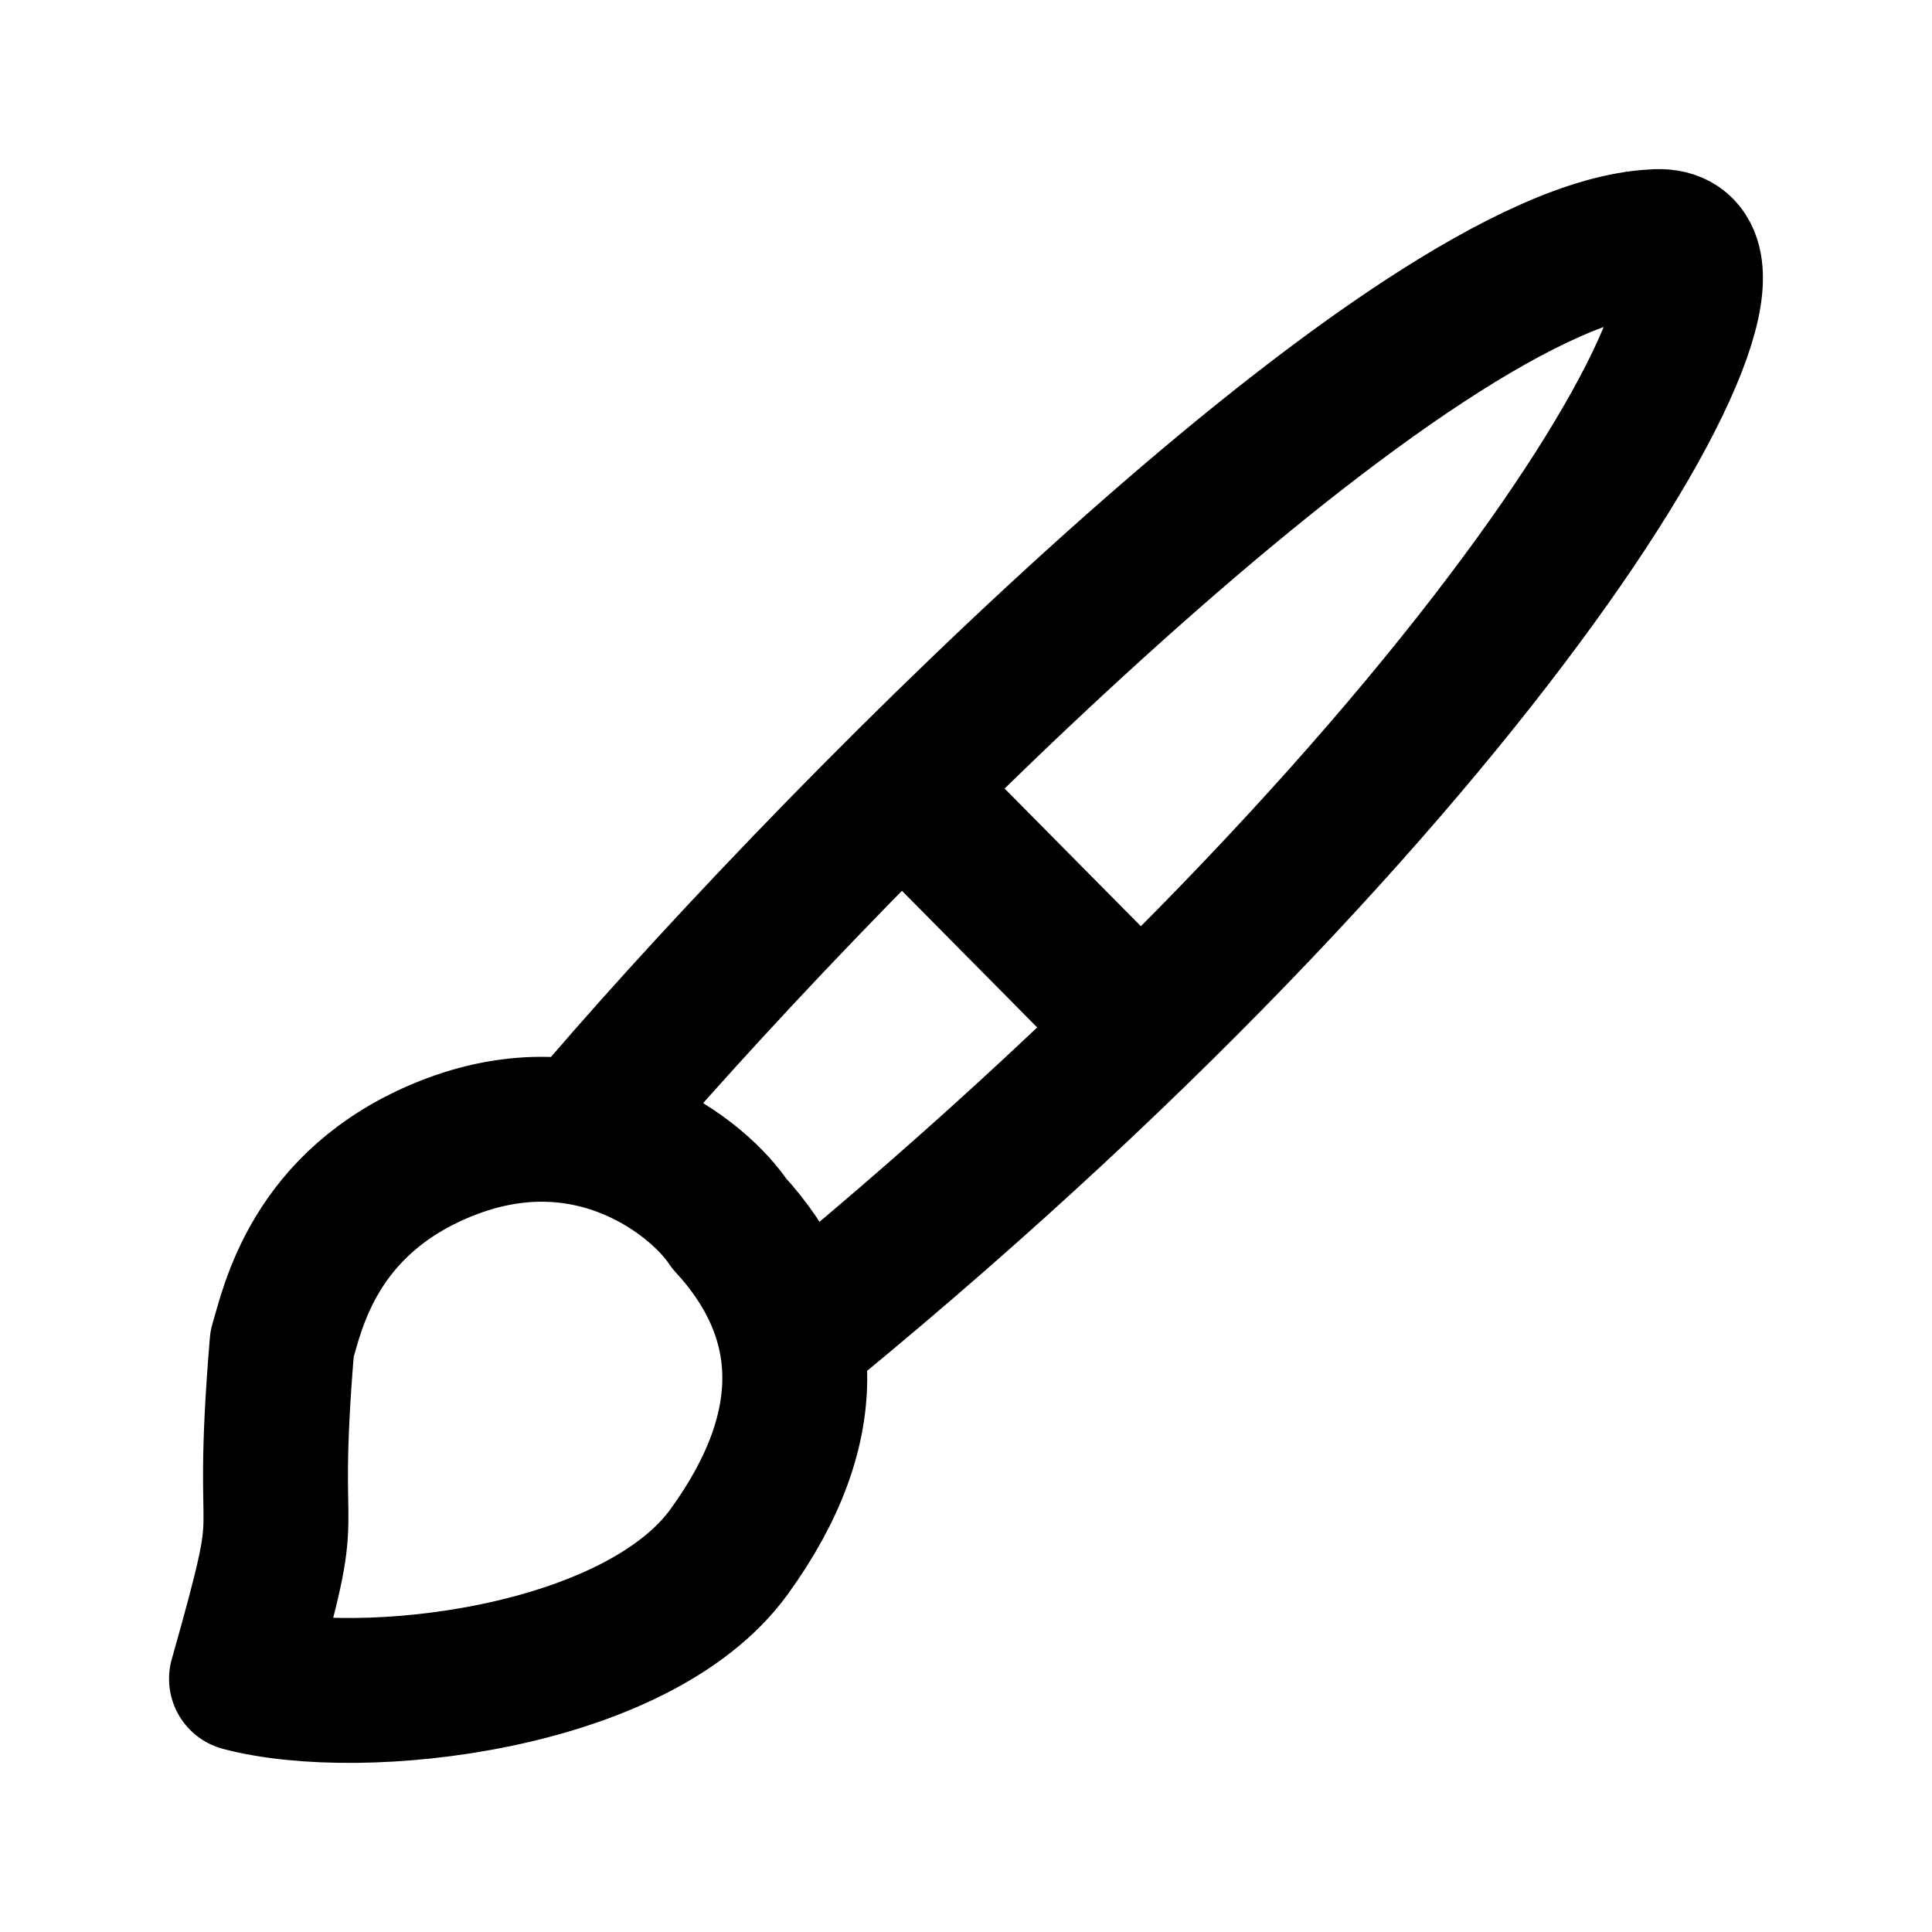
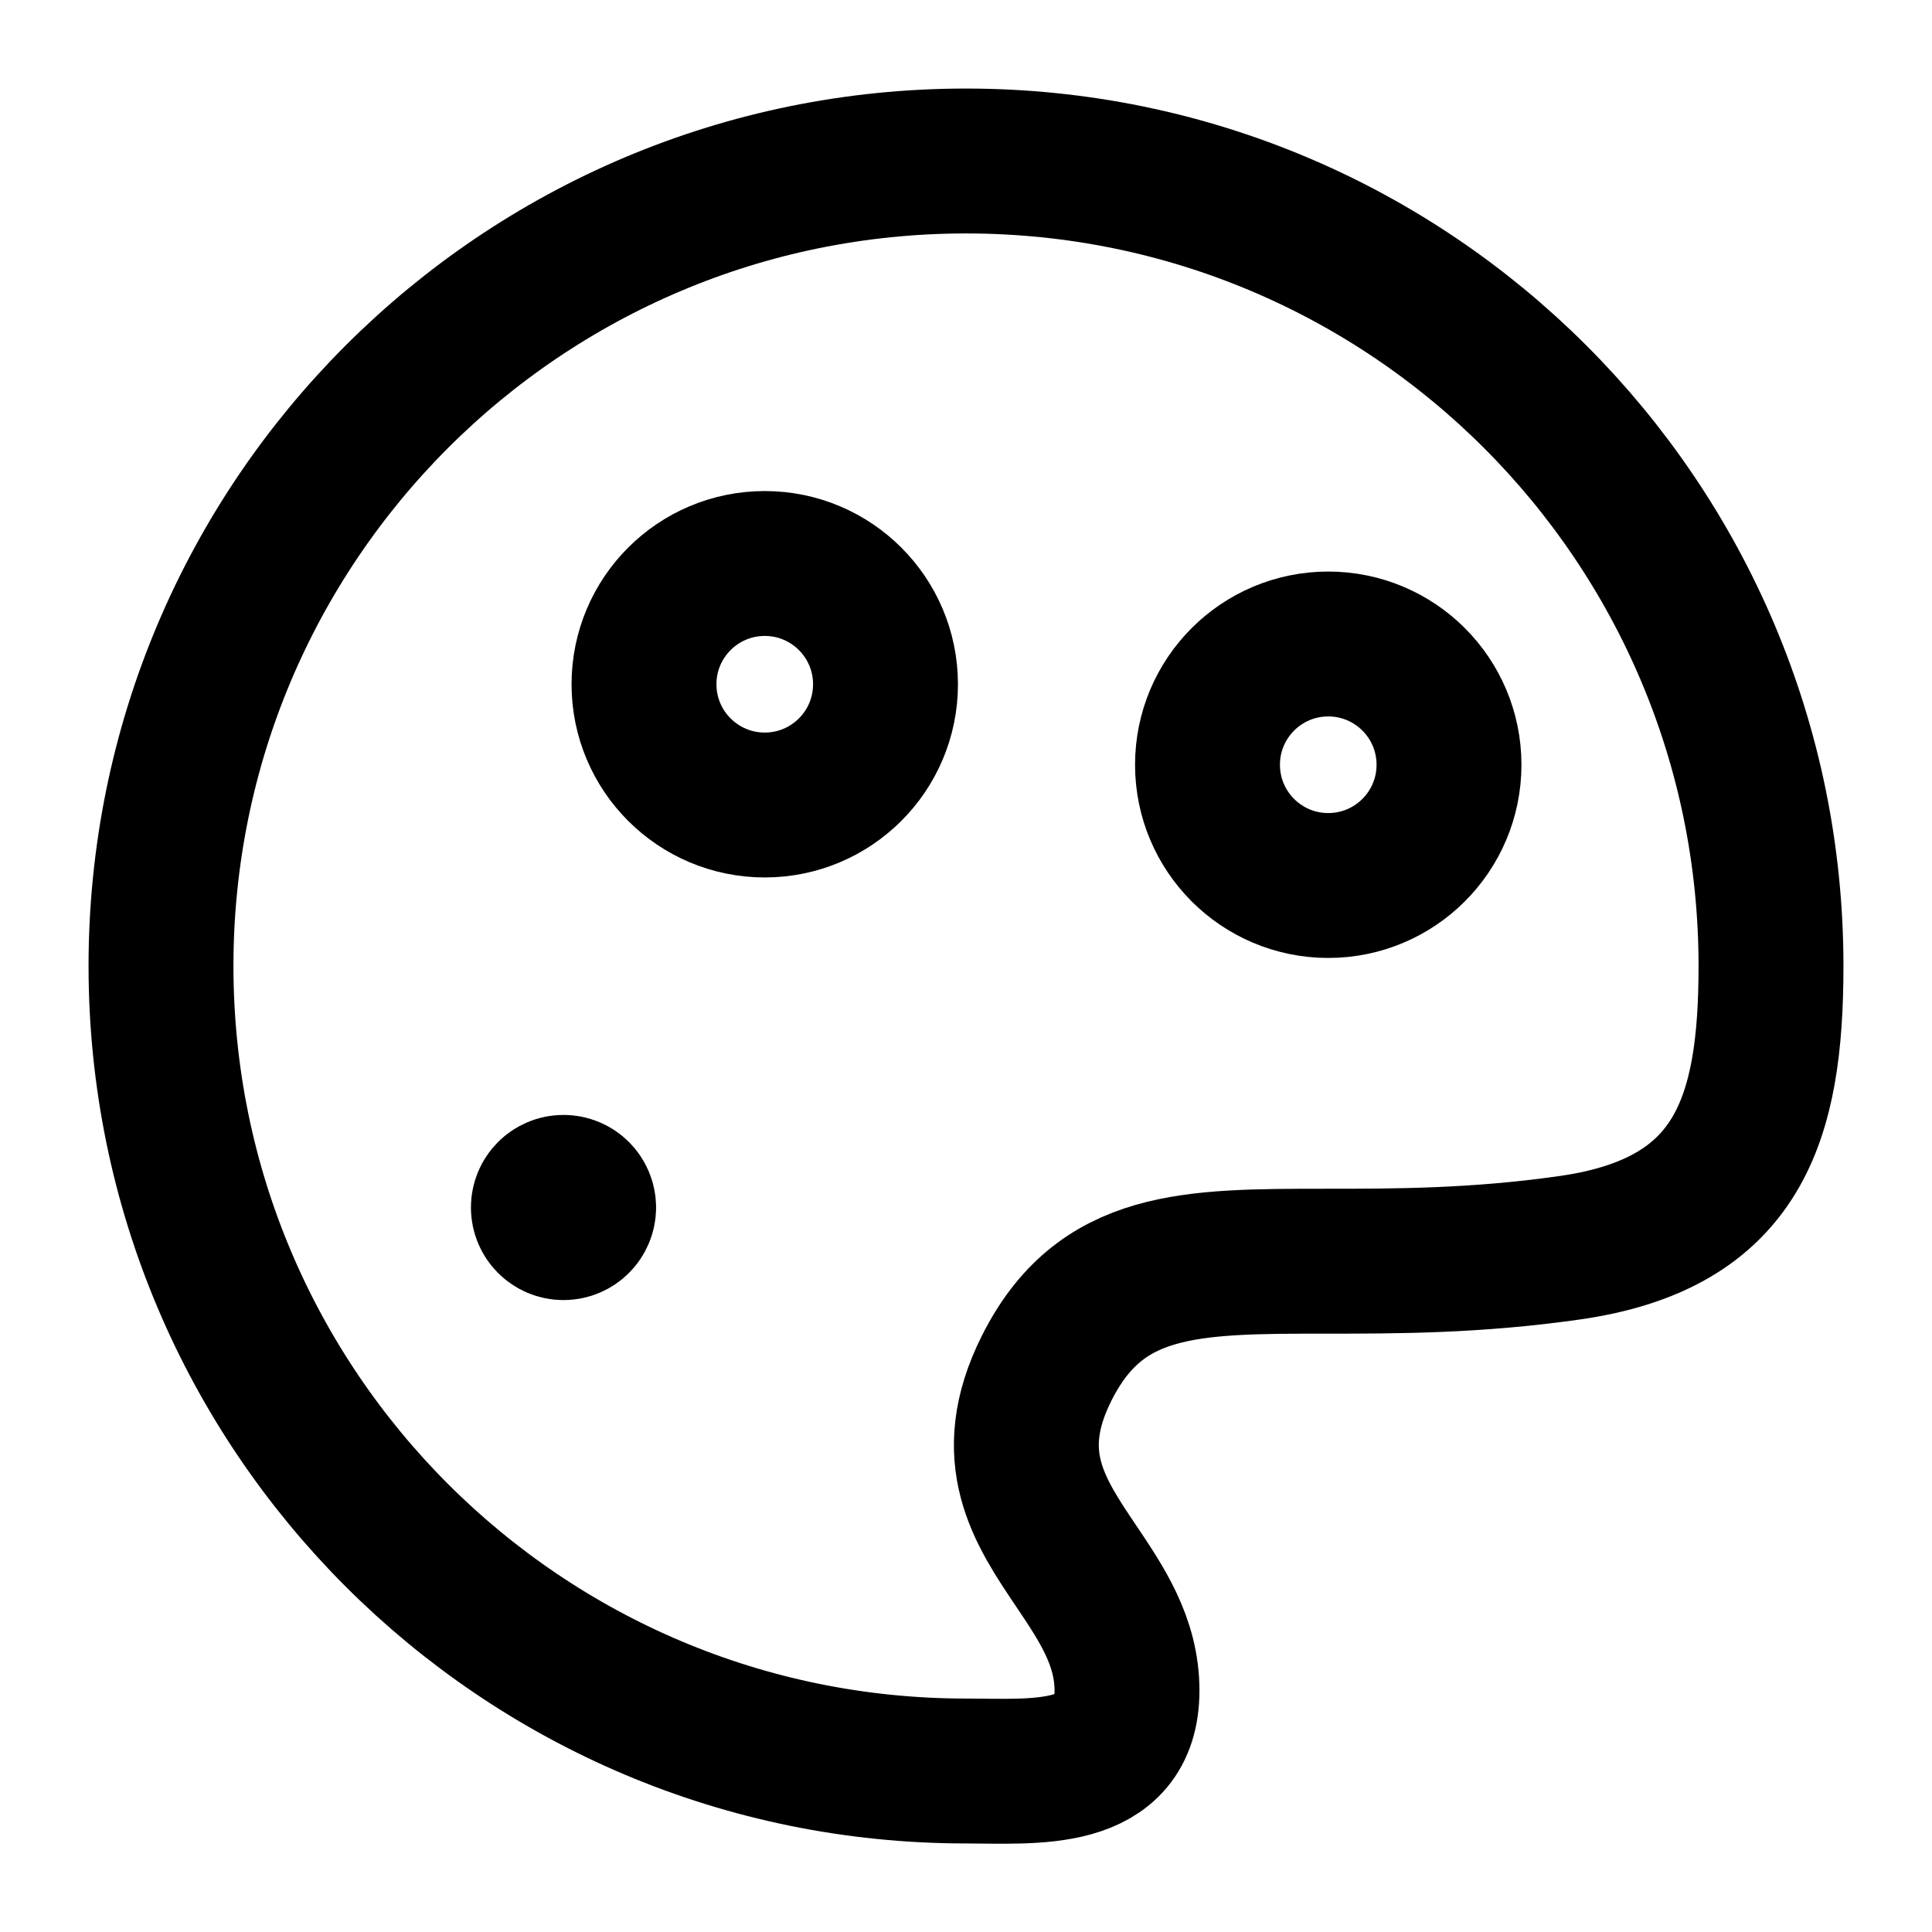
<svg xmlns="http://www.w3.org/2000/svg" viewBox="0 0 24 24">
  <path d="M0 0h24v24H0z" fill="none" />
-   <path fill="none" stroke="currentColor" stroke-linecap="round" stroke-linejoin="round" stroke-width="1.8" d="M7.495 13.753c3.088-3.589 10.084-10.598 13.044-10.749c1.83-.175-1.817 6.321-10.46 13.43m1.38-6.39l2.257 2.28M3 20.855c.71-2.507.262-1.275.504-4.162c.13-.428.389-1.754 2.01-2.415c1.842-.752 3.193.384 3.542.918c1.029 1.115 1.148 2.5 0 4.082S4.504 21.253 3 20.855" />
+   <g fill="none" stroke="currentColor" stroke-width="1.8">
+     <path d="M22 12c0-5.523-4.477-10-10-10S2 6.477 2 12s4.477 10 10 10c.842 0 2 .116 2-1c0-.609-.317-1.079-.631-1.546c-.46-.683-.917-1.359-.369-2.454c.667-1.333 1.778-1.333 3.482-1.333c.851 0 1.851 0 3.018-.167c2.101-.3 2.5-1.592 2.5-3.5Z" />
+     <circle cx="9.5" cy="8.5" r="1.5" />
+     <circle cx="16.5" cy="9.5" r="1.5" />
+     <path stroke-linecap="round" stroke-linejoin="round" d="M7.125 15H7m.25 0a.25.25 0 1 1-.5 0a.25.25 0 0 1 .5 0" />
+   </g>
</svg>
